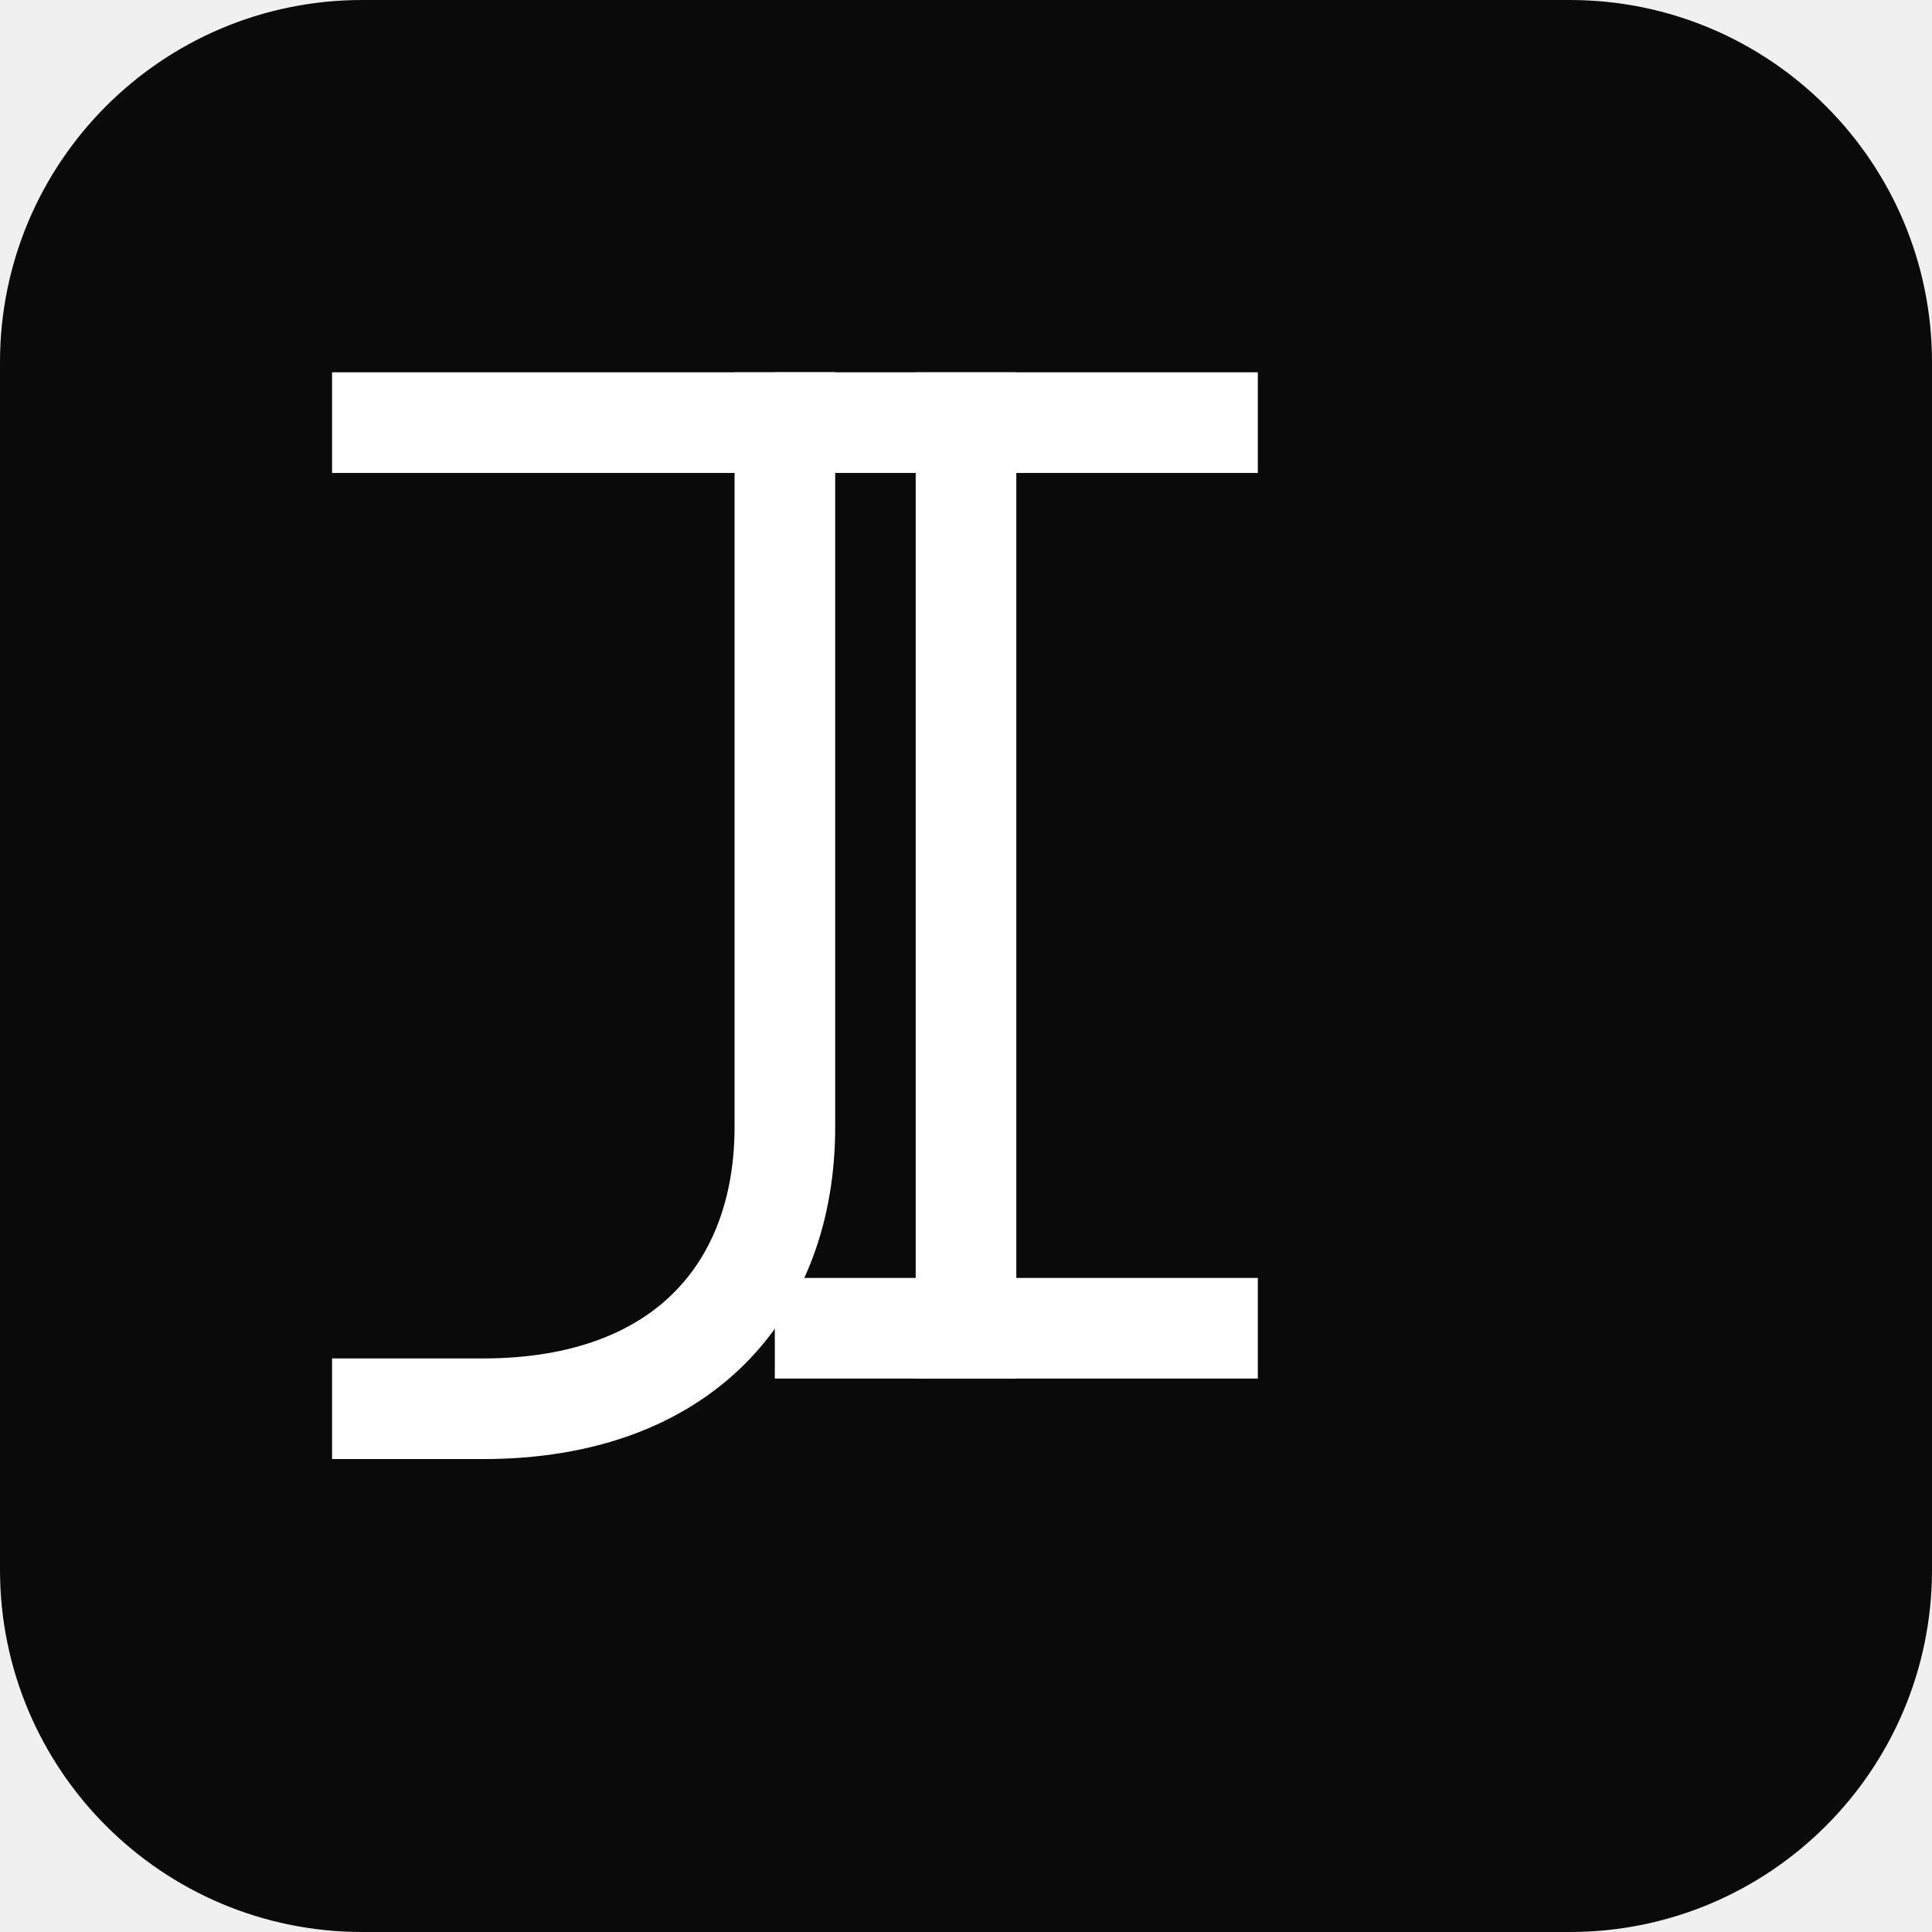
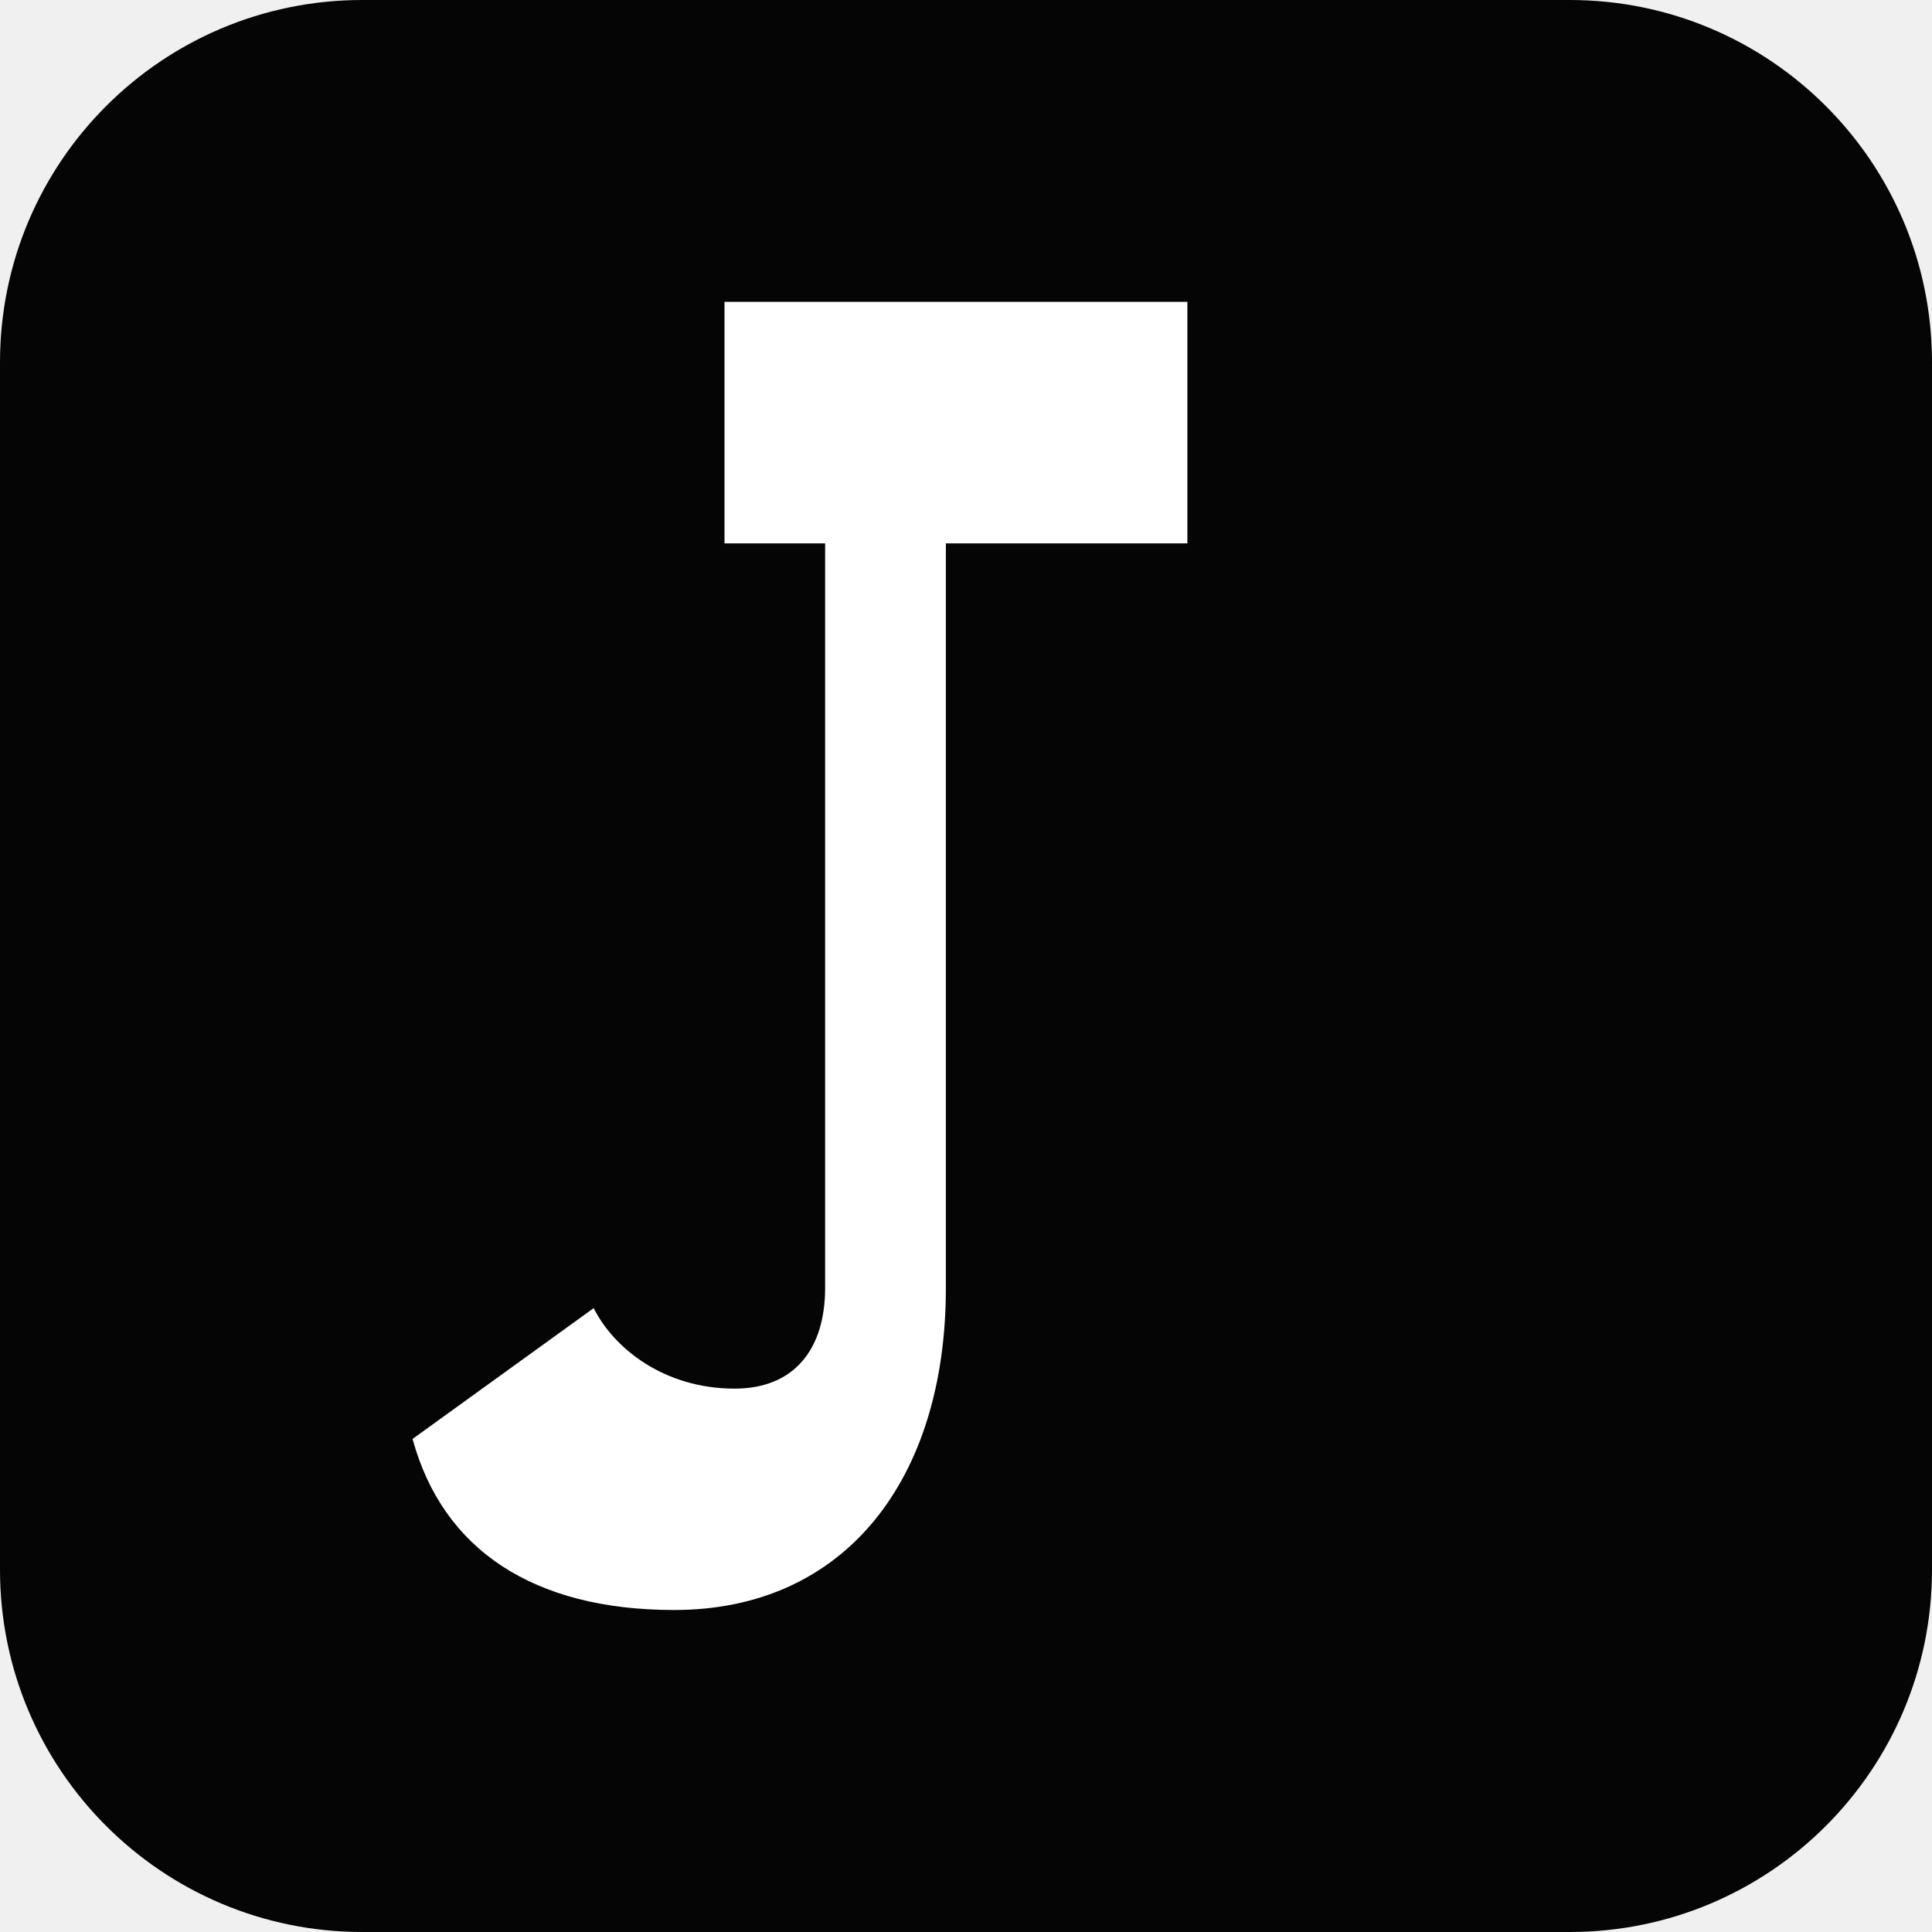
<svg xmlns="http://www.w3.org/2000/svg" viewBox="0 0 192 192" width="192" height="192" role="img" aria-labelledby="title">
-   <rect width="192" height="192" rx="36" fill="#0a0a0a" />
-   <g fill="none" stroke="#ffffff" stroke-width="10" stroke-linecap="square" stroke-linejoin="miter">
-     <path d="M38 42H78" />
-     <path d="M78 42V112C78 128 68 140 48 140H38" />
-     <path d="M96 42V132" />
-     <path d="M82 42H120" />
-     <path d="M82 132H120" />
-   </g>
+   <rect width="192" height="192" rx="36" fill="#050505" />
+   <path d="M72 30H118V54H94V128C94 147 84 160 67 160C53 160 44 154 41 143L59 130C61 134 66 138 73 138C79 138 82 134 82 128V54H72V30Z" fill="#ffffff" />
</svg>
